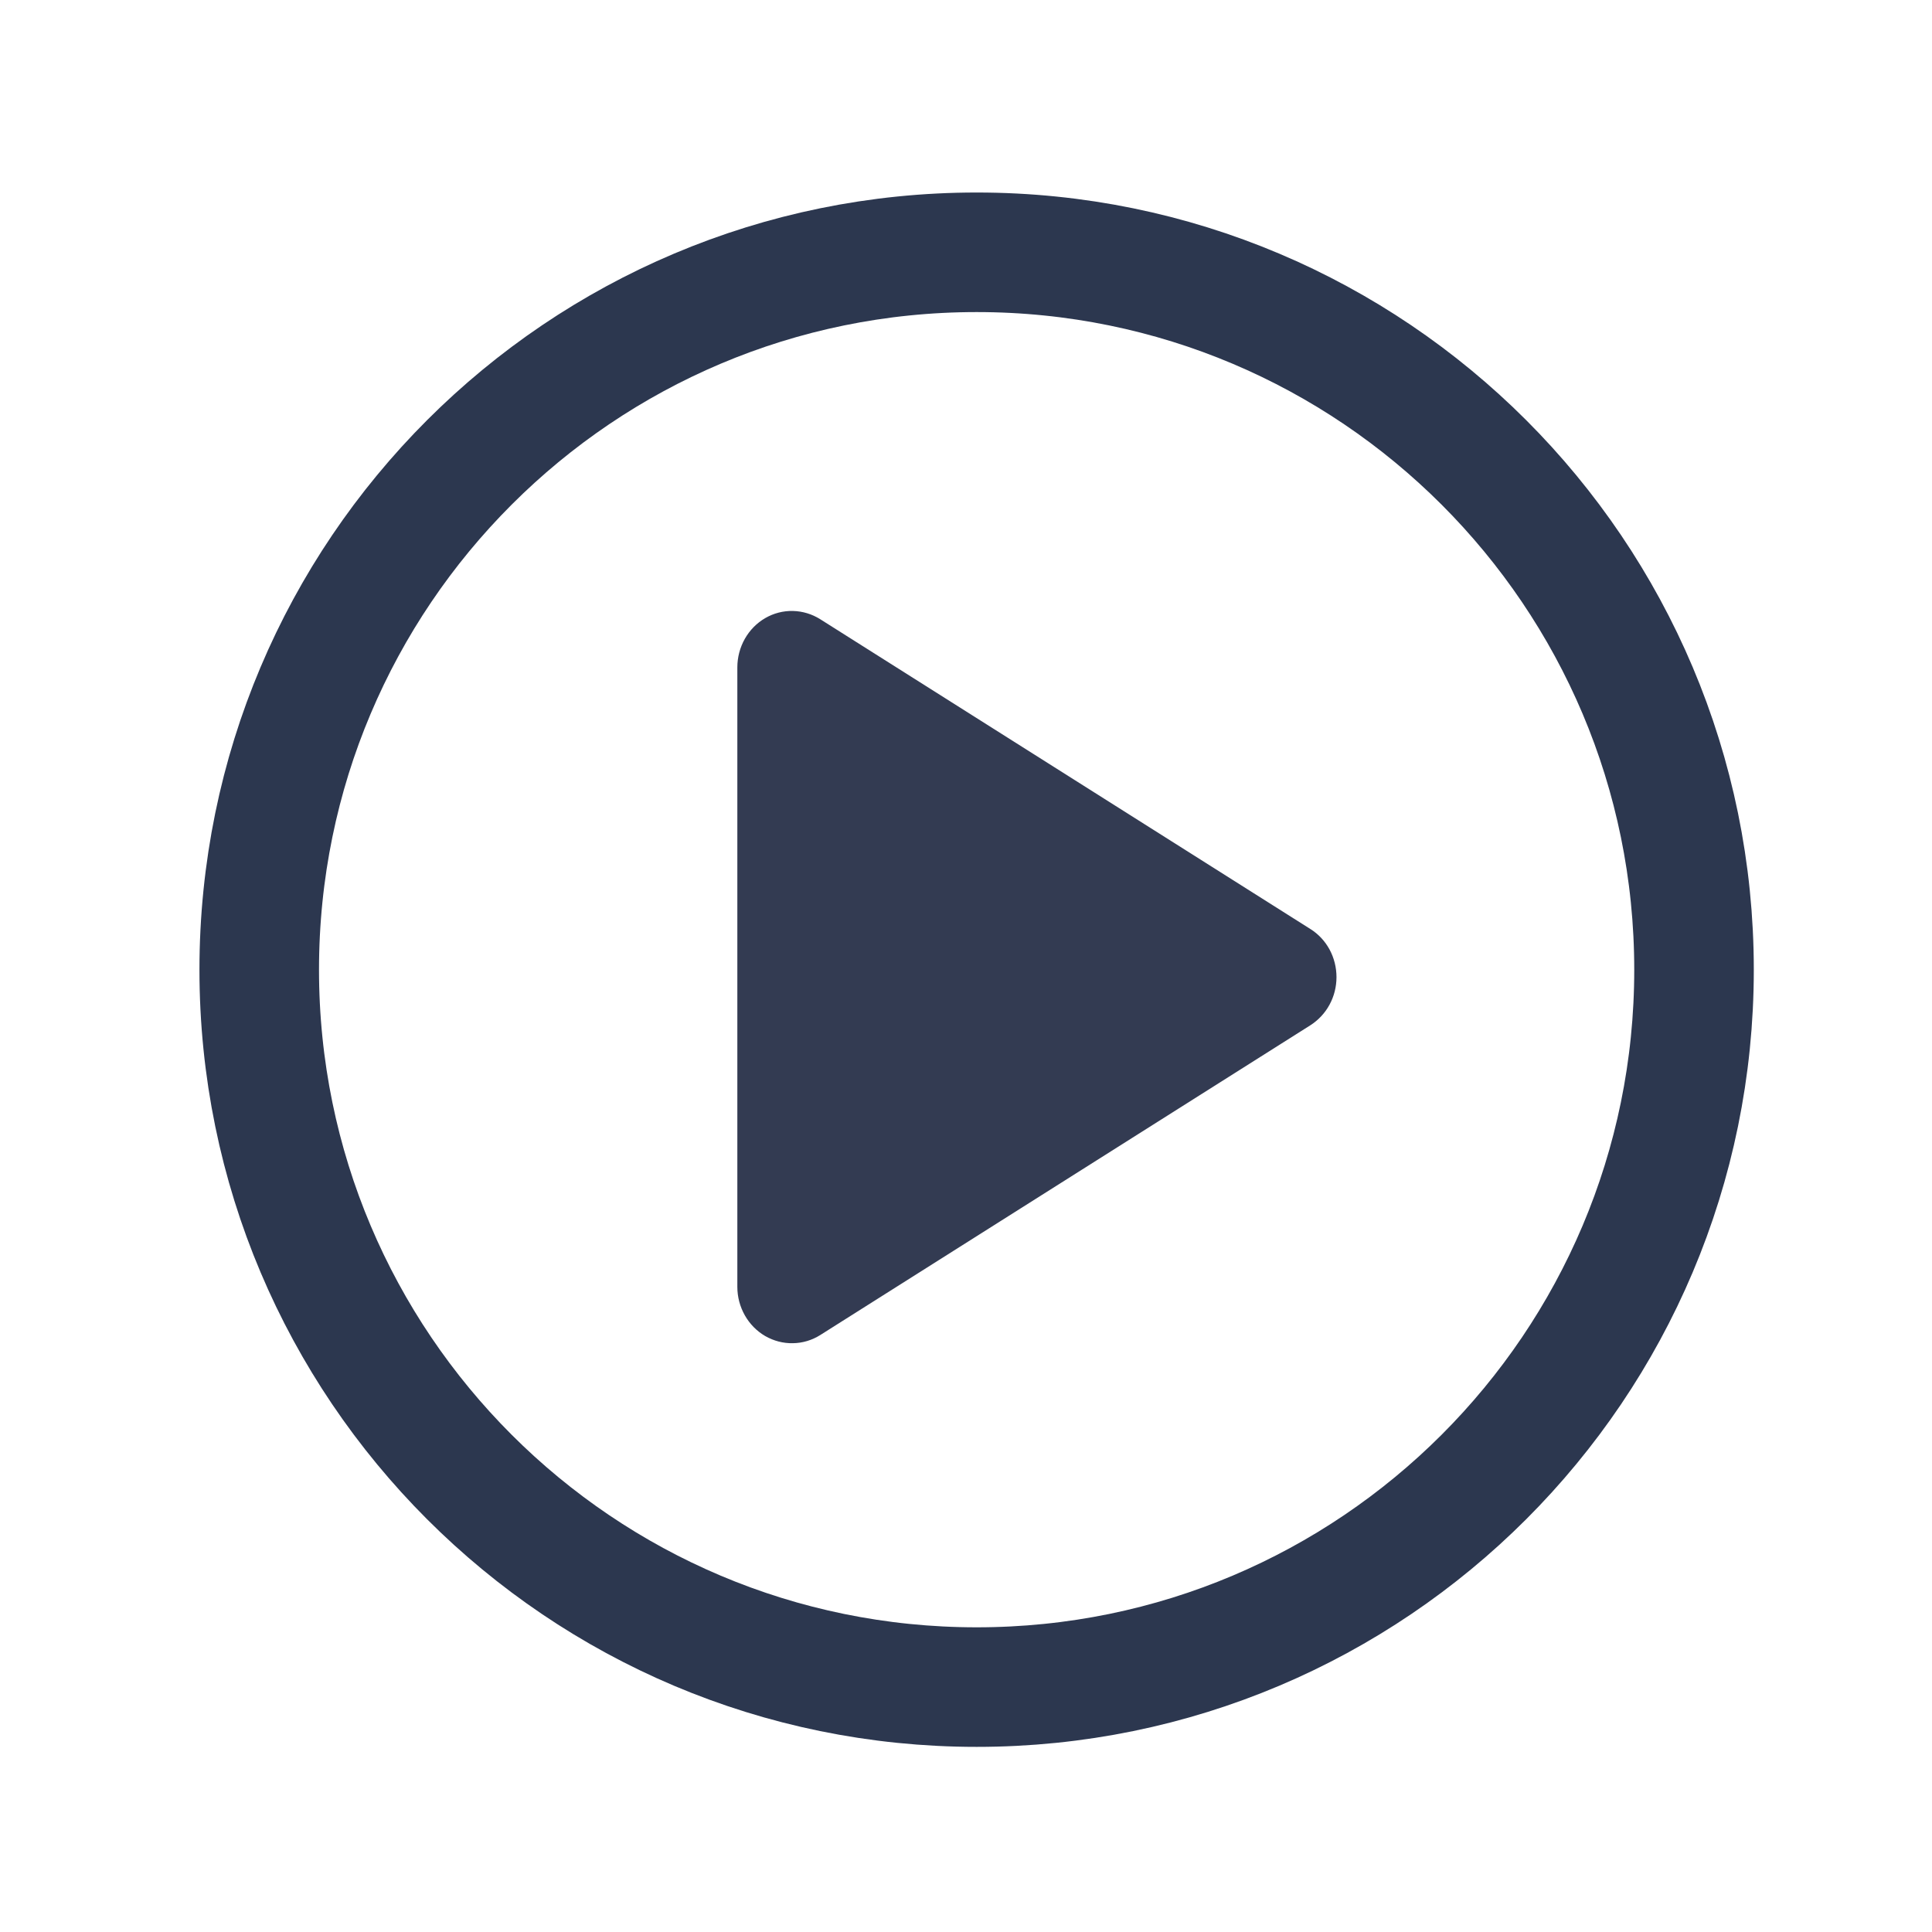
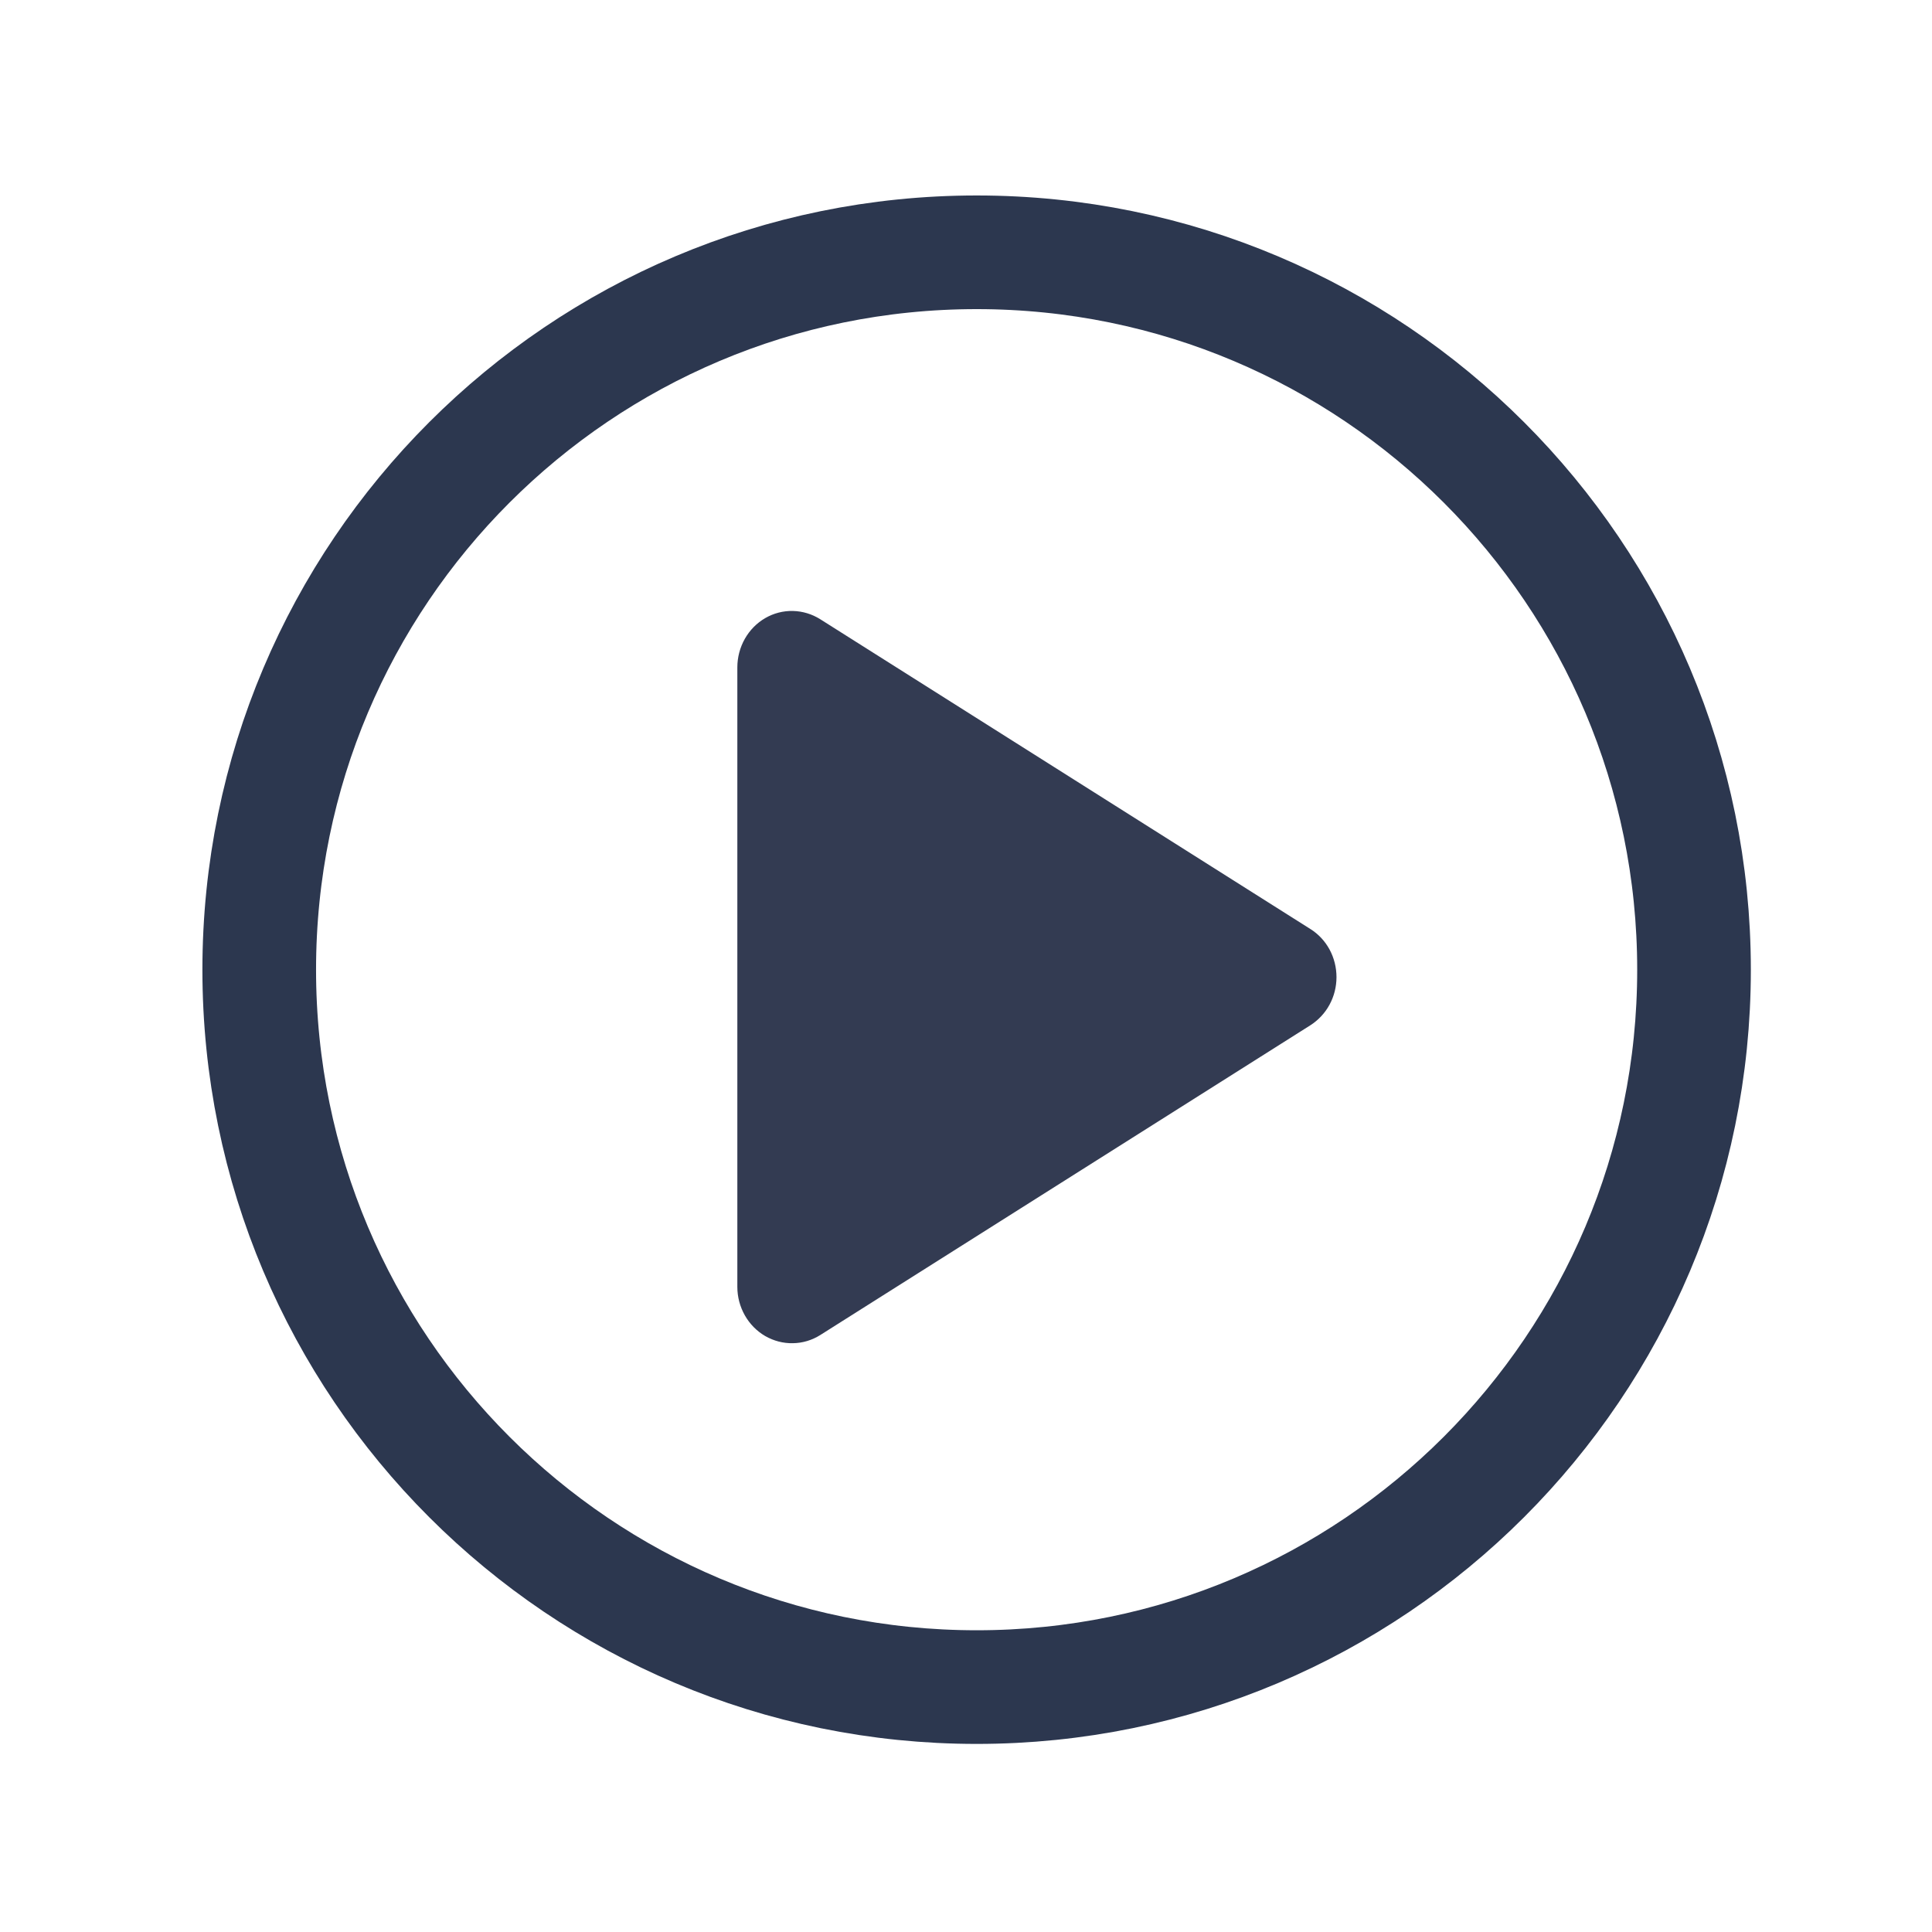
<svg xmlns="http://www.w3.org/2000/svg" width="17" height="17" viewBox="0 0 17 17" fill="none">
-   <path d="M8.594 14.845C12.08 14.845 14.906 12.019 14.906 8.533C14.906 5.046 12.08 2.22 8.594 2.22C5.107 2.22 2.281 5.046 2.281 8.533C2.281 12.019 5.107 14.845 8.594 14.845Z" stroke="#2C374F" stroke-width="1.052" stroke-linecap="round" stroke-linejoin="round" />
+   <path d="M8.594 14.845C12.08 14.845 14.906 12.019 14.906 8.533C14.906 5.046 12.08 2.22 8.594 2.22C5.107 2.22 2.281 5.046 2.281 8.533C2.281 12.019 5.107 14.845 8.594 14.845Z" stroke="#2C374F" strokeWidth="1.052" stroke-linecap="round" stroke-linejoin="round" />
  <path d="M11.531 8.175L7.218 5.449C7.145 5.403 7.062 5.378 6.977 5.376C6.891 5.374 6.807 5.396 6.733 5.439C6.659 5.482 6.597 5.545 6.554 5.621C6.511 5.697 6.488 5.784 6.488 5.872V11.324C6.488 11.412 6.511 11.498 6.554 11.574C6.597 11.65 6.659 11.713 6.733 11.756C6.808 11.799 6.892 11.821 6.977 11.819C7.062 11.818 7.145 11.793 7.218 11.747L11.531 9.021C11.601 8.976 11.659 8.914 11.699 8.84C11.739 8.766 11.76 8.683 11.76 8.598C11.76 8.513 11.739 8.429 11.699 8.355C11.659 8.281 11.601 8.219 11.531 8.175Z" fill="#333B52" />
</svg>
